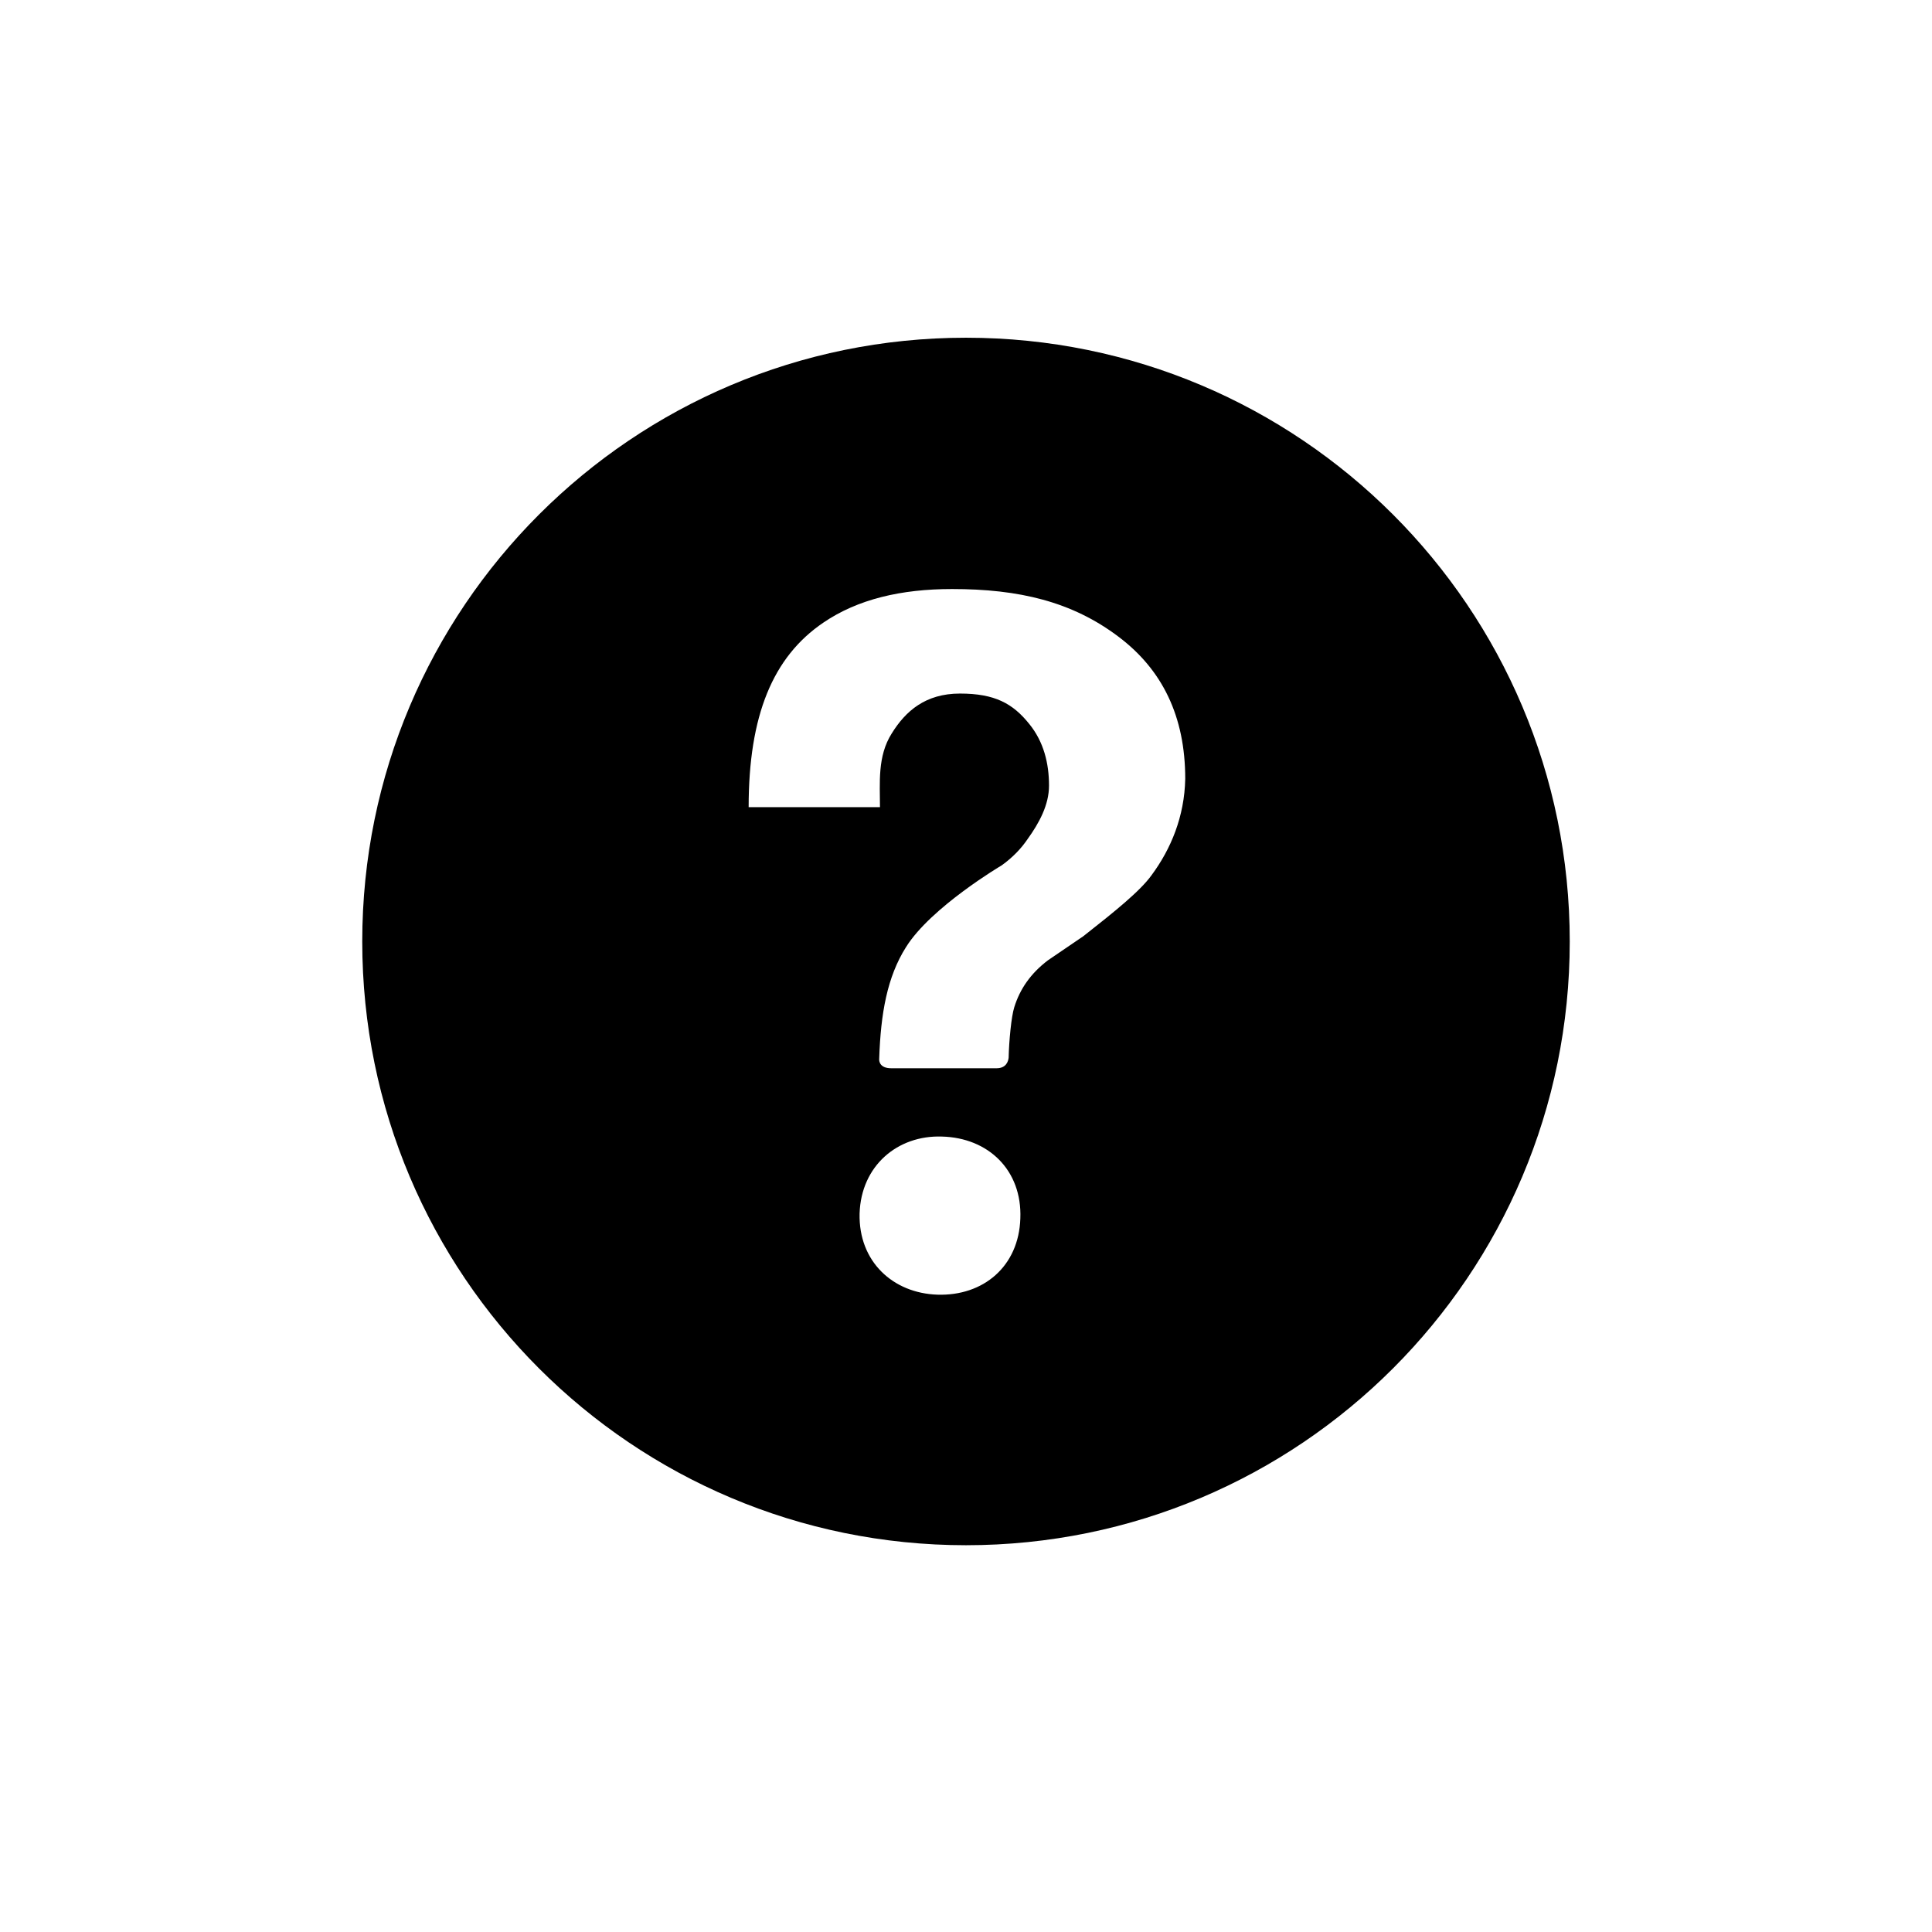
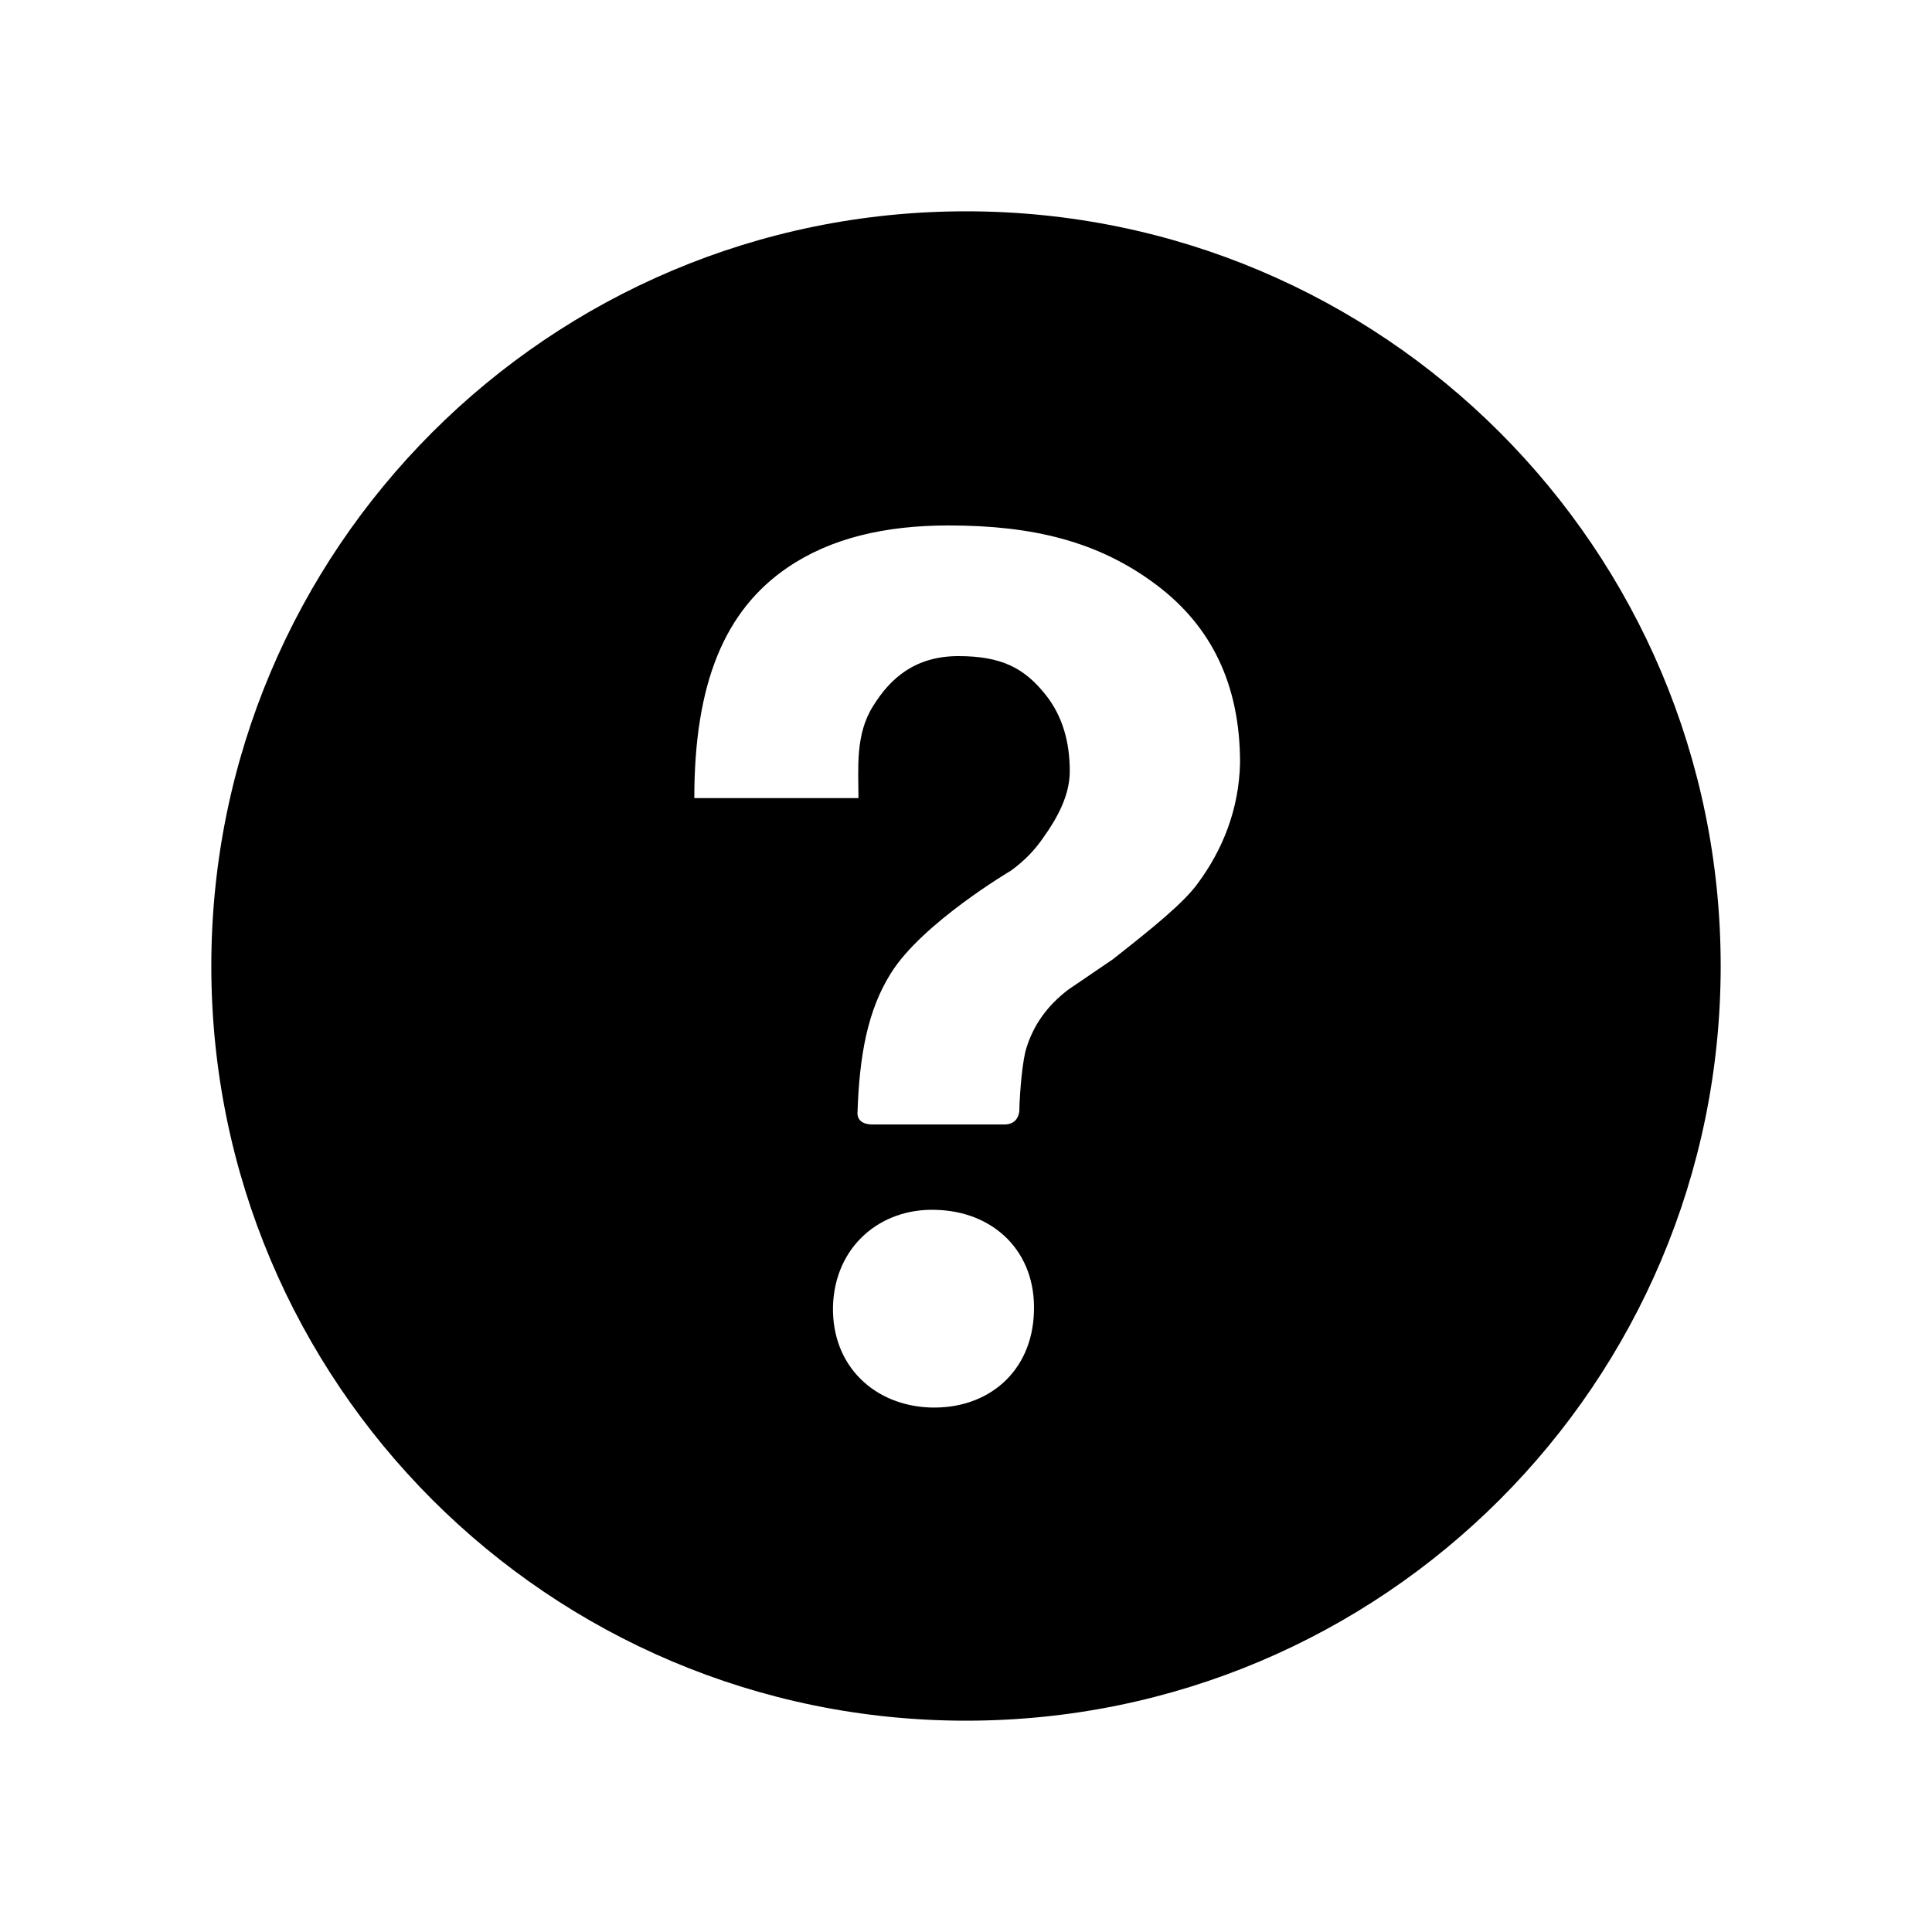
<svg xmlns="http://www.w3.org/2000/svg" width="512" height="512" viewBox="0 0 512 512">
-   <path d="M256 89.5c-88.4 0-160 71.6-160 160s71.6 160 160 160 160-71.6 160-160-71.6-160-160-160m14.4 233.4c-.4 12.7-9.8 20.6-22 20.2-11.7-.4-20.9-8.7-20.6-21.5.4-12.7 10.1-20.8 21.8-20.4 12.3.3 21.3 8.9 20.8 21.7m34.8-91c-3 4.2-9.7 9.6-18.1 16.2l-9.4 6.4c-4.6 3.5-7.4 7.6-8.9 12.4-.8 2.5-1.4 9-1.5 13.4-.1.9-.6 2.8-3.2 2.8h-27.9c-2.9 0-3.3-1.7-3.2-2.6.4-11.9 2.1-21.6 7.1-29.5 6.6-10.6 25.4-21.7 25.4-21.7 2.9-2.1 5.1-4.4 6.8-6.9 3.1-4.3 5.7-9.1 5.7-14.2 0-5.9-1.4-11.6-5.2-16.3-4.4-5.5-9.2-8.1-18.4-8.1-9.1 0-14.4 4.6-18.1 10.6-3.8 6-3.1 13.1-3.1 19.5h-34.8c0-24.3 6.4-39.8 19.8-48.9 9.1-6.2 20.6-8.9 34.1-8.9 17.7 0 31.8 3.3 44.2 12.7 11.5 8.7 17.6 21 17.6 37.6-.2 10-3.8 18.6-8.9 25.5" />
+   <path d="M256,56c-110.5,0-200,89.5-200,200s89.5,200,200,200,200-89.5,200-200S366.5,56,256,56M274,347.75c-.5,15.875-12.25,25.75-27.5,25.25-14.625-.5-26.125-10.875-25.75-26.875.5-15.875,12.625-26,27.25-25.5,15.375.375,26.625,11.125,26,27.125M317.5,234c-3.75,5.25-12.125,12-22.625,20.25l-11.75,8c-5.75,4.375-9.25,9.5-11.125,15.5-1,3.125-1.75,11.25-1.875,16.75-.125,1.125-.75,3.5-4,3.5h-34.875c-3.625,0-4.125-2.125-4-3.25.5-14.875,2.625-27,8.875-36.875,8.25-13.25,31.75-27.125,31.75-27.125,3.625-2.625,6.375-5.5,8.5-8.625,3.875-5.375,7.125-11.375,7.125-17.75,0-7.375-1.75-14.5-6.5-20.375-5.5-6.875-11.5-10.125-23-10.125-11.375,0-18,5.75-22.625,13.25-4.75,7.5-3.875,16.375-3.875,24.375h-43.5c0-30.375,8-49.75,24.75-61.125,11.375-7.75,25.75-11.125,42.625-11.125,22.125,0,39.75,4.125,55.25,15.875,14.375,10.875,22,26.25,22,47-.25,12.5-4.75,23.25-11.125,31.875" />
</svg>
